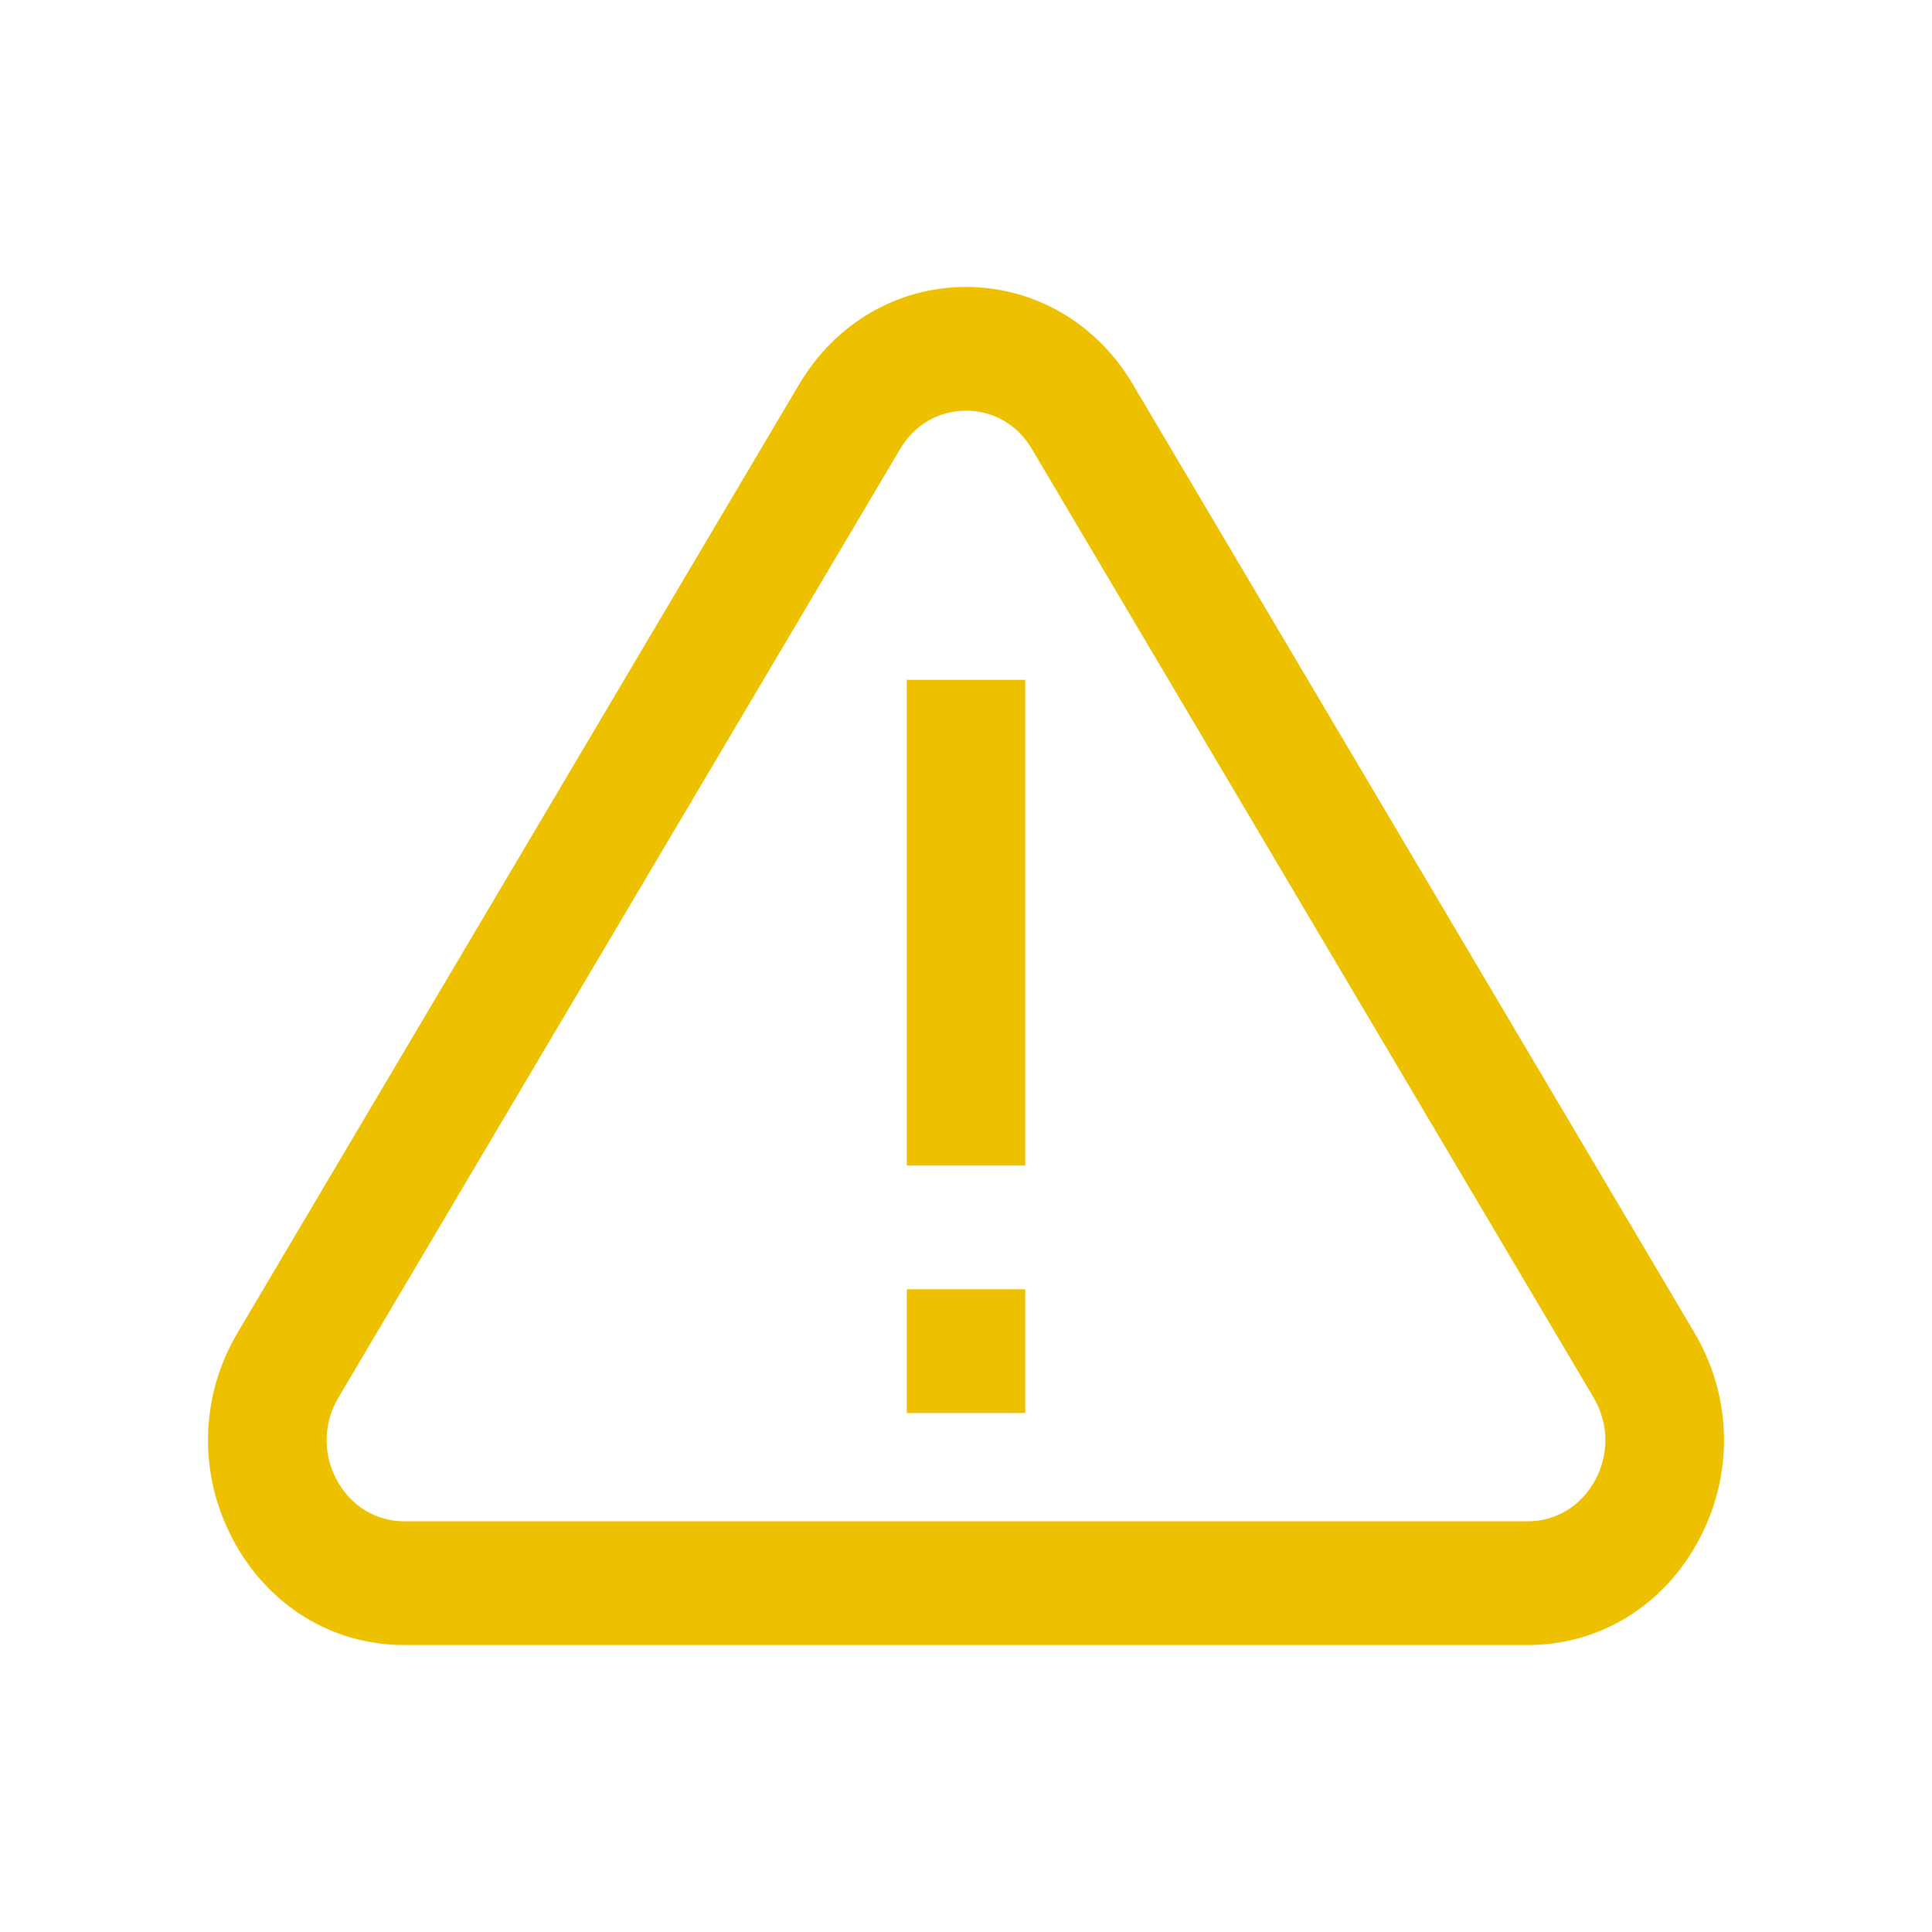
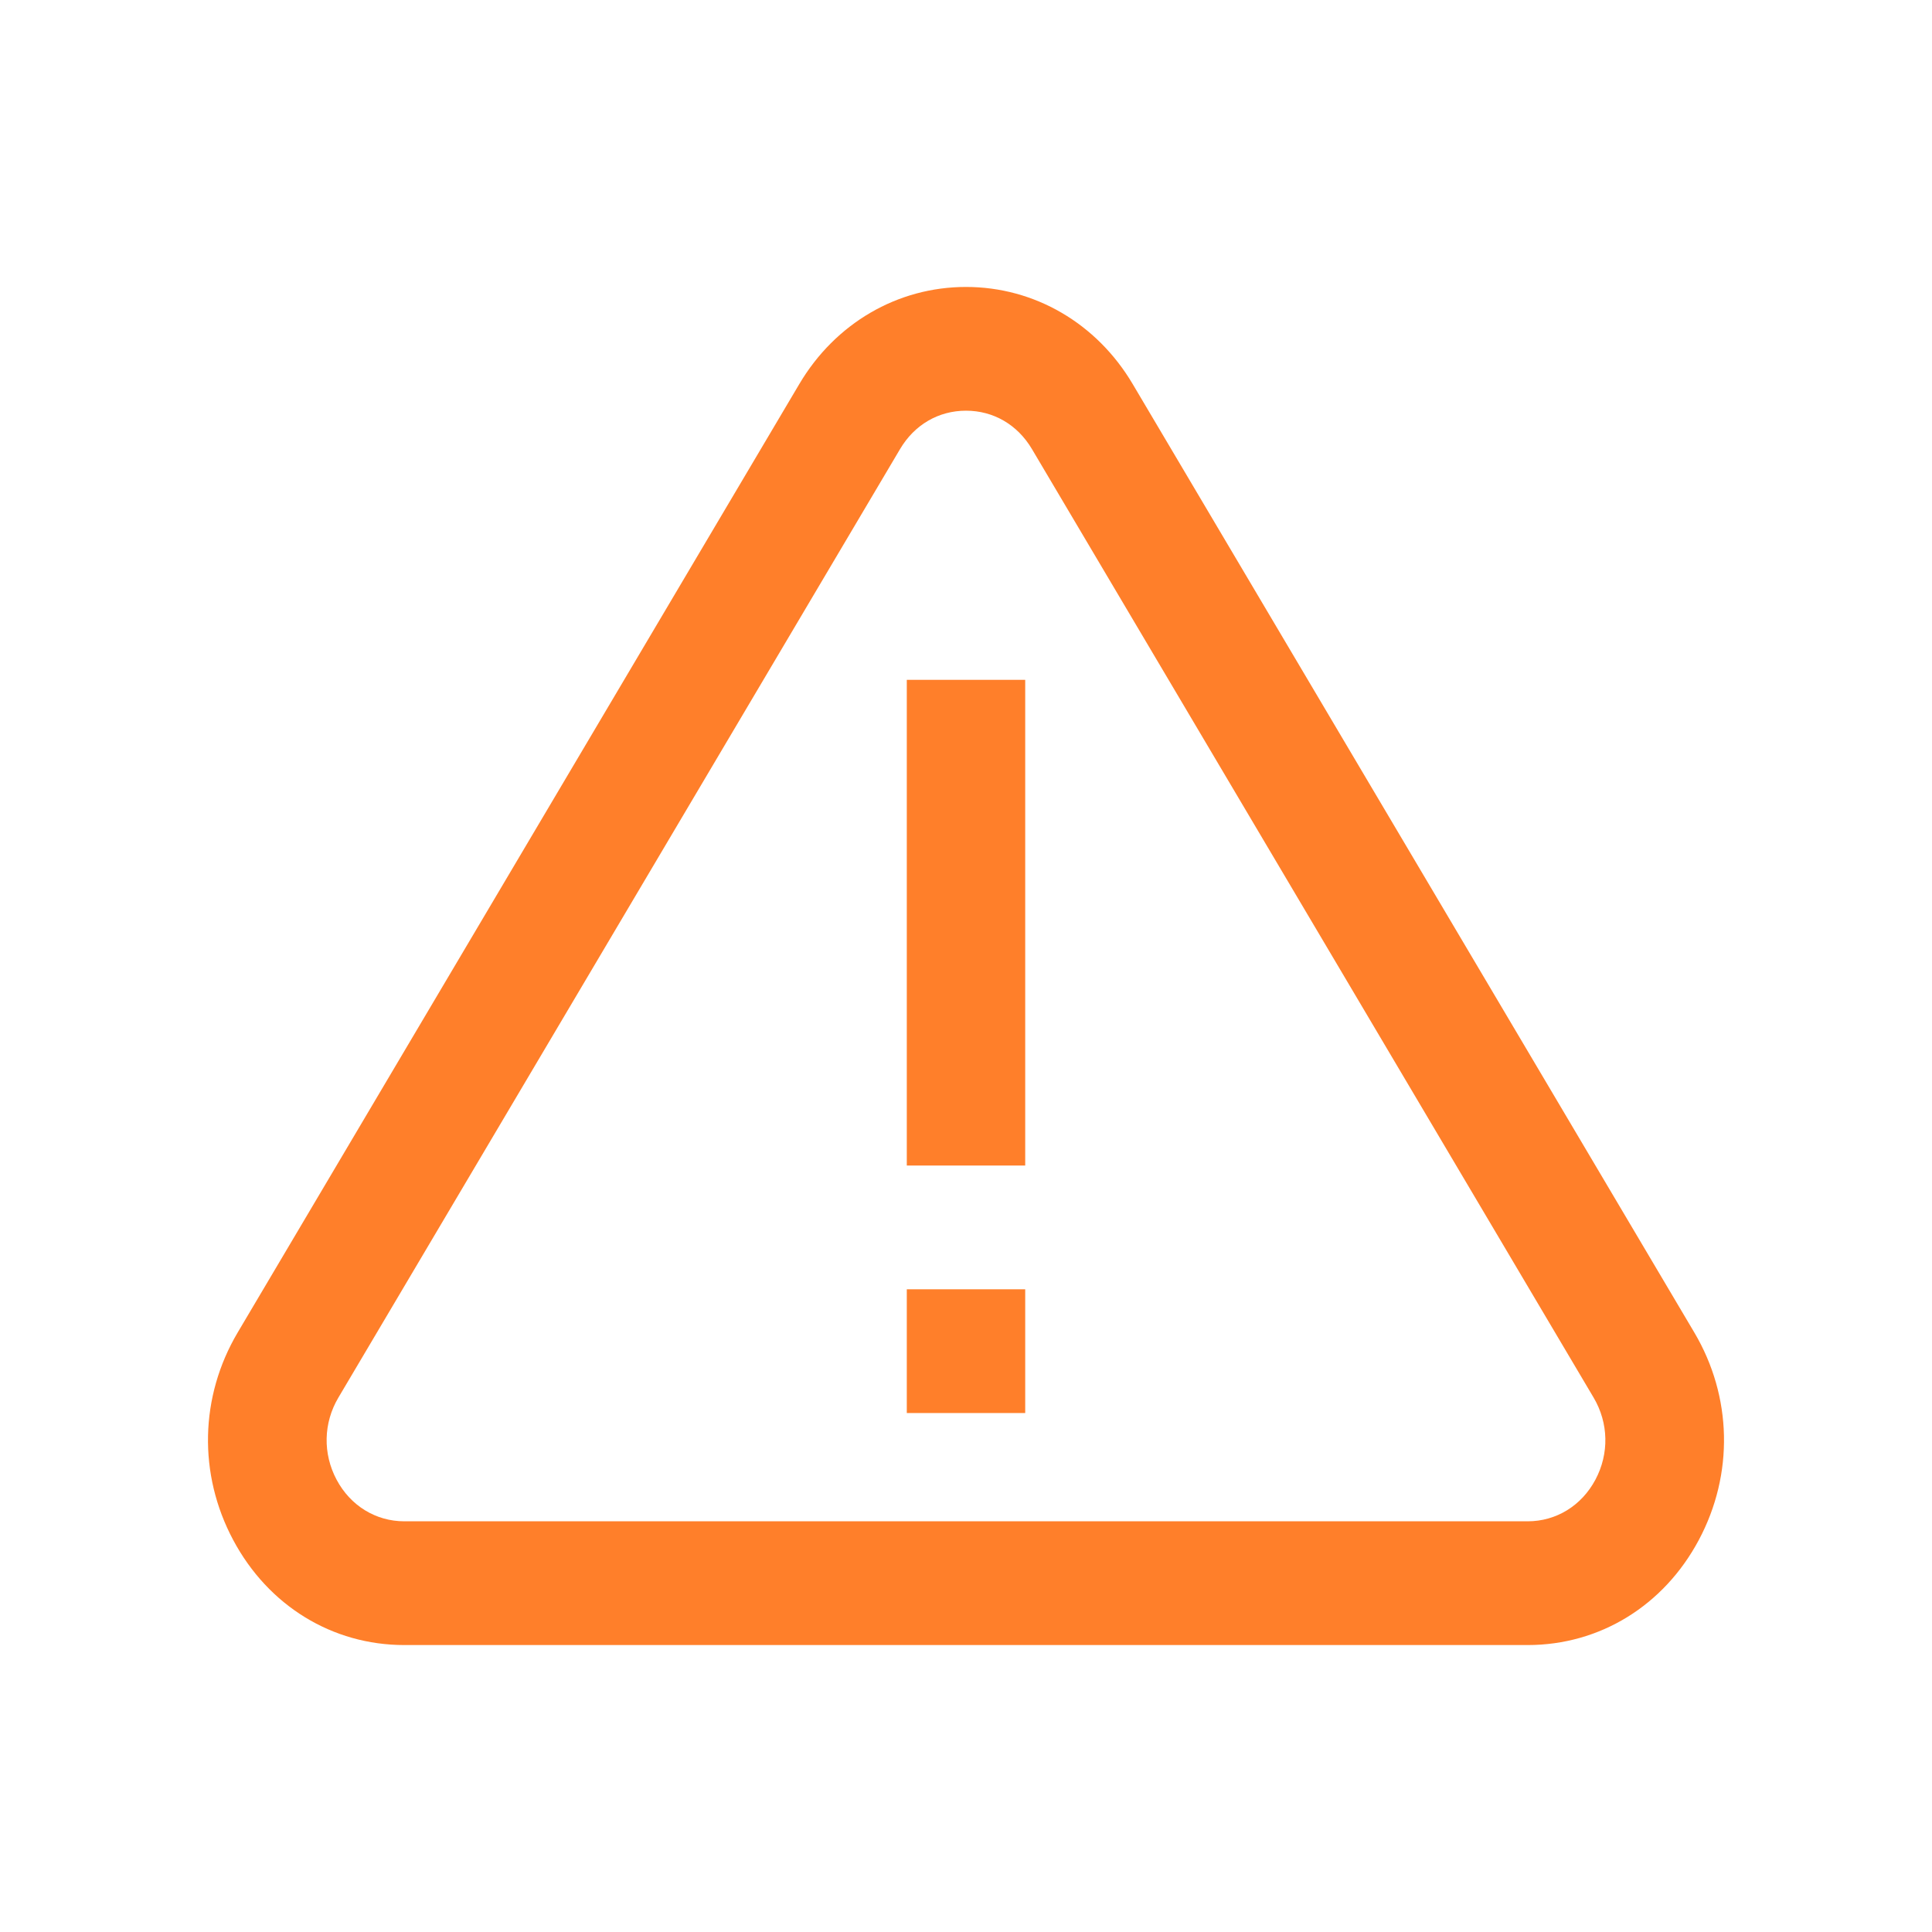
<svg xmlns="http://www.w3.org/2000/svg" version="1.1" id="Capa_1" x="0px" y="0px" viewBox="0 0 511.999 511.999" style="enable-background:new 0 0 511.999 511.999;" xml:space="preserve" width="512px" height="512px">
  <defs id="defs47" />
-   <g id="g853" style="fill:#edc100;fill-opacity:1;stroke-width:1.195" transform="matrix(0.8370059,0,0,0.8370059,41.72641,41.72641)">
-     <g style="fill:#edc100;fill-opacity:1;stroke-width:1.247" transform="matrix(0.9375011,0,0,0.9797134,15.9996,5.193354)" id="g12">
-       <g style="fill:#edc100;fill-opacity:1;stroke-width:1.247" id="g10">
-         <g style="fill:#edc100;fill-opacity:1;stroke-width:1.247" id="g8">
-           <path style="fill:#edc100;fill-opacity:1;stroke-width:1.247" id="path2" d="M 501.977,374.454 312.301,67.937 C 300.153,48.281 279.105,36.548 255.999,36.548 c -23.106,0 -44.153,11.734 -56.302,31.389 l 0.006,-0.009 -189.686,306.535 c -12.8,20.708 -13.364,45.766 -1.51,67.03 11.854,21.264 33.466,33.958 57.811,33.958 h 379.364 c 24.345,0 45.956,-12.694 57.81,-33.958 11.855,-21.264 11.291,-46.322 -1.515,-67.039 z m -33.414,47.565 c -4.693,8.416 -13.246,13.44 -22.882,13.44 H 66.318 c -9.636,0 -18.19,-5.024 -22.882,-13.44 -4.692,-8.416 -4.469,-18.335 0.592,-26.521 L 233.71,88.973 233.716,88.964 C 238.596,81.068 246.718,76.54 256,76.54 c 9.282,0 17.404,4.528 22.29,12.432 l 189.675,306.517 c 5.067,8.195 5.291,18.114 0.598,26.53 z" />
-           <rect style="fill:#edc100;fill-opacity:1;stroke-width:1.247" id="rect4" height="39.991" width="39.991" y="360.477" x="236.005" />
-           <rect style="fill:#edc100;fill-opacity:1;stroke-width:1.247" id="rect6" height="156.965" width="39.991" y="163.52" x="236.005" />
+   <g id="g853" style="fill:#ff7f2a;fill-opacity:1;stroke-width:1.195" transform="matrix(0.8370059,0,0,0.8370059,41.72641,41.72641)">
+     <g style="fill:#ff7f2a;fill-opacity:1;stroke-width:1.247" transform="matrix(0.9375011,0,0,0.9797134,15.9996,5.193354)" id="g12">
+       <g style="fill:#ff7f2a;fill-opacity:1;stroke-width:1.247" id="g10">
+         <g style="fill:#ff7f2a;fill-opacity:1;stroke-width:1.247" id="g8">
+           <path style="fill:#ff7f2a;fill-opacity:1;stroke-width:1.247" id="path2" d="M 501.977,374.454 312.301,67.937 C 300.153,48.281 279.105,36.548 255.999,36.548 c -23.106,0 -44.153,11.734 -56.302,31.389 l 0.006,-0.009 -189.686,306.535 c -12.8,20.708 -13.364,45.766 -1.51,67.03 11.854,21.264 33.466,33.958 57.811,33.958 h 379.364 c 24.345,0 45.956,-12.694 57.81,-33.958 11.855,-21.264 11.291,-46.322 -1.515,-67.039 z m -33.414,47.565 c -4.693,8.416 -13.246,13.44 -22.882,13.44 H 66.318 c -9.636,0 -18.19,-5.024 -22.882,-13.44 -4.692,-8.416 -4.469,-18.335 0.592,-26.521 L 233.71,88.973 233.716,88.964 C 238.596,81.068 246.718,76.54 256,76.54 c 9.282,0 17.404,4.528 22.29,12.432 l 189.675,306.517 c 5.067,8.195 5.291,18.114 0.598,26.53 z" />
+           <rect style="fill:#ff7f2a;fill-opacity:1;stroke-width:1.247" id="rect4" height="39.991" width="39.991" y="360.477" x="236.005" />
+           <rect style="fill:#ff7f2a;fill-opacity:1;stroke-width:1.247" id="rect6" height="156.965" width="39.991" y="163.52" x="236.005" />
        </g>
      </g>
    </g>
-     <g id="g14" style="fill:#edc100;fill-opacity:1;stroke-width:1.195" />
-     <g id="g16" style="fill:#edc100;fill-opacity:1;stroke-width:1.195" />
-     <g id="g18" style="fill:#edc100;fill-opacity:1;stroke-width:1.195" />
-     <g id="g20" style="fill:#edc100;fill-opacity:1;stroke-width:1.195" />
-     <g id="g22" style="fill:#edc100;fill-opacity:1;stroke-width:1.195" />
-     <g id="g24" style="fill:#edc100;fill-opacity:1;stroke-width:1.195" />
-     <g id="g26" style="fill:#edc100;fill-opacity:1;stroke-width:1.195" />
-     <g id="g28" style="fill:#edc100;fill-opacity:1;stroke-width:1.195" />
-     <g id="g30" style="fill:#edc100;fill-opacity:1;stroke-width:1.195" />
-     <g id="g32" style="fill:#edc100;fill-opacity:1;stroke-width:1.195" />
-     <g id="g34" style="fill:#edc100;fill-opacity:1;stroke-width:1.195" />
-     <g id="g36" style="fill:#edc100;fill-opacity:1;stroke-width:1.195" />
-     <g id="g38" style="fill:#edc100;fill-opacity:1;stroke-width:1.195" />
-     <g id="g40" style="fill:#edc100;fill-opacity:1;stroke-width:1.195" />
-     <g id="g42" style="fill:#edc100;fill-opacity:1;stroke-width:1.195" />
+     <g id="g14" style="fill:#ff7f2a;fill-opacity:1;stroke-width:1.195" />
+     <g id="g16" style="fill:#ff7f2a;fill-opacity:1;stroke-width:1.195" />
+     <g id="g18" style="fill:#ff7f2a;fill-opacity:1;stroke-width:1.195" />
+     <g id="g20" style="fill:#ff7f2a;fill-opacity:1;stroke-width:1.195" />
+     <g id="g22" style="fill:#ff7f2a;fill-opacity:1;stroke-width:1.195" />
+     <g id="g24" style="fill:#ff7f2a;fill-opacity:1;stroke-width:1.195" />
+     <g id="g26" style="fill:#ff7f2a;fill-opacity:1;stroke-width:1.195" />
+     <g id="g28" style="fill:#ff7f2a;fill-opacity:1;stroke-width:1.195" />
+     <g id="g30" style="fill:#ff7f2a;fill-opacity:1;stroke-width:1.195" />
+     <g id="g32" style="fill:#ff7f2a;fill-opacity:1;stroke-width:1.195" />
+     <g id="g34" style="fill:#ff7f2a;fill-opacity:1;stroke-width:1.195" />
+     <g id="g36" style="fill:#ff7f2a;fill-opacity:1;stroke-width:1.195" />
+     <g id="g38" style="fill:#ff7f2a;fill-opacity:1;stroke-width:1.195" />
+     <g id="g40" style="fill:#ff7f2a;fill-opacity:1;stroke-width:1.195" />
+     <g id="g42" style="fill:#ff7f2a;fill-opacity:1;stroke-width:1.195" />
  </g>
</svg>
